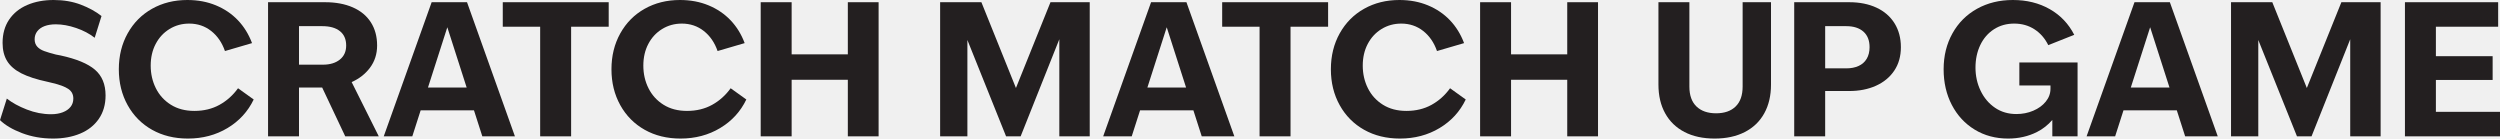
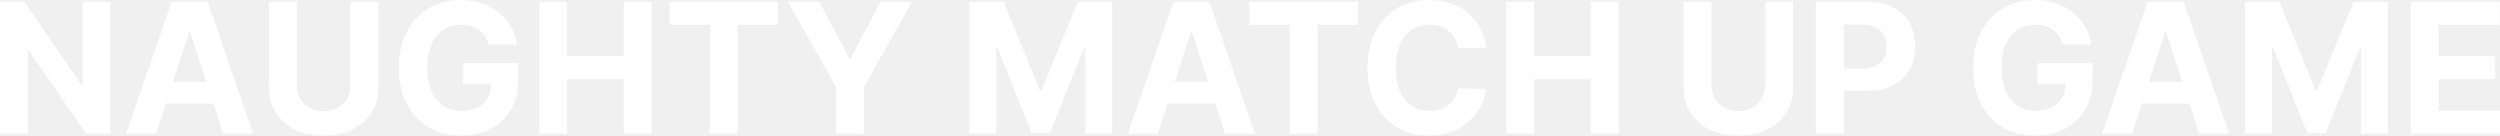
- <svg xmlns="http://www.w3.org/2000/svg" version="1.1" id="card_title_1" x="0px" y="0px" width="500px" height="27.709px" viewBox="0 0 500 27.709" enable-background="new 0 0 500 27.709" xml:space="preserve">
+ <svg xmlns="http://www.w3.org/2000/svg" version="1.1" id="Layer_1" x="0px" y="0px" width="500px" height="27.115px" viewBox="0 0 500 27.115" enable-background="new 0 0 500 27.115" xml:space="preserve">
  <g>
-     <path fill="#231F20" d="M12.122,11.092l-0.958-0.185c-0.958-0.245-1.737-0.478-2.339-0.7C8.223,9.986,7.757,9.685,7.425,9.304   c-0.332-0.38-0.497-0.866-0.497-1.455c0-0.614,0.178-1.148,0.534-1.603s0.847-0.798,1.473-1.032c0.626-0.233,1.37-0.35,2.229-0.35   c1.277,0,2.635,0.247,4.072,0.737c1.436,0.492,2.671,1.142,3.703,1.953l1.364-4.349c-1.155-0.907-2.542-1.669-4.164-2.283   C14.518,0.308,12.713,0,10.723,0c-1.965,0-3.722,0.332-5.27,0.995s-2.757,1.64-3.629,2.93c-0.873,1.29-1.308,2.843-1.308,4.662   c0,1.424,0.301,2.629,0.903,3.61c0.602,0.983,1.554,1.806,2.856,2.47c1.302,0.662,3.045,1.228,5.233,1.694l0.921,0.222   c1.473,0.344,2.547,0.742,3.224,1.197c0.674,0.455,1.012,1.1,1.012,1.935c0,0.639-0.184,1.191-0.552,1.657   c-0.369,0.467-0.89,0.83-1.566,1.087c-0.676,0.258-1.455,0.387-2.34,0.387c-1.62,0-3.237-0.313-4.844-0.94   c-1.609-0.626-2.942-1.357-3.998-2.192L0,24.024c1.032,1.007,2.499,1.874,4.404,2.598c1.902,0.724,3.973,1.087,6.208,1.087   c2.039,0,3.851-0.332,5.435-0.995s2.825-1.646,3.721-2.948c0.896-1.302,1.345-2.862,1.345-4.679c0-2.211-0.706-3.925-2.118-5.14   C17.582,12.732,15.291,11.78,12.122,11.092z" />
-     <path fill="#231F20" d="M43.902,20.966c-1.461,0.81-3.138,1.216-5.029,1.216c-1.819,0-3.384-0.411-4.698-1.234   c-1.314-0.822-2.315-1.922-3.003-3.298c-0.688-1.375-1.032-2.886-1.032-4.532c0-1.621,0.332-3.064,0.995-4.329   c0.663-1.265,1.584-2.26,2.764-2.985c1.179-0.724,2.493-1.086,3.942-1.086c1.671,0,3.133,0.491,4.386,1.473   s2.174,2.322,2.763,4.016l5.416-1.584c-0.663-1.768-1.603-3.291-2.819-4.568c-1.216-1.277-2.684-2.272-4.403-2.985   C41.464,0.358,39.561,0,37.472,0c-2.629,0-4.98,0.584-7.055,1.751c-2.076,1.168-3.704,2.806-4.883,4.92   c-1.179,2.112-1.769,4.508-1.769,7.184c0,2.678,0.591,5.072,1.769,7.186c1.179,2.112,2.806,3.752,4.883,4.918   c2.075,1.168,4.463,1.751,7.166,1.751c2.948,0,5.588-0.7,7.922-2.101c2.334-1.399,4.077-3.303,5.233-5.711l-3.132-2.248   C46.598,19.05,45.363,20.155,43.902,20.966z" />
-     <path fill="#231F20" d="M73.987,13.56c0.958-1.277,1.436-2.763,1.436-4.458c0-1.793-0.418-3.34-1.253-4.642   s-2.039-2.297-3.611-2.985c-1.572-0.688-3.414-1.032-5.526-1.032H53.611v26.824h6.189v-9.764h4.633l4.615,9.764h6.706   l-5.423-10.848C71.835,15.746,73.059,14.798,73.987,13.56z M59.801,5.233h4.68c1.498,0,2.664,0.332,3.5,0.995   c0.835,0.663,1.253,1.621,1.253,2.874c0,1.203-0.424,2.143-1.271,2.819c-0.848,0.676-1.971,1.013-3.372,1.013h-4.79V5.233z" />
-     <path fill="#231F20" d="M86.33,0.443l-9.58,26.824h5.712l1.667-5.196h10.667l1.667,5.196h6.521l-9.58-26.824H86.33z M85.596,17.503   l3.867-12.052l3.868,12.052H85.596z" />
-     <polygon fill="#231F20" points="100.554,5.344 108.033,5.344 108.033,27.267 114.224,27.267 114.224,5.344 121.74,5.344    121.74,0.443 100.554,0.443  " />
-     <path fill="#231F20" d="M142.429,20.966c-1.461,0.81-3.138,1.216-5.029,1.216c-1.819,0-3.384-0.411-4.698-1.234   c-1.314-0.822-2.315-1.922-3.003-3.298c-0.688-1.375-1.032-2.886-1.032-4.532c0-1.621,0.332-3.064,0.995-4.329   s1.584-2.26,2.764-2.985c1.179-0.724,2.493-1.086,3.942-1.086c1.671,0,3.133,0.491,4.386,1.473s2.174,2.322,2.763,4.016   l5.416-1.584c-0.663-1.768-1.603-3.291-2.819-4.568s-2.684-2.272-4.403-2.985C139.991,0.358,138.088,0,135.999,0   c-2.629,0-4.98,0.584-7.055,1.751c-2.076,1.168-3.704,2.806-4.883,4.92c-1.179,2.112-1.769,4.508-1.769,7.184   c0,2.678,0.591,5.072,1.769,7.186c1.179,2.112,2.806,3.752,4.883,4.918c2.075,1.168,4.463,1.751,7.166,1.751   c2.948,0,5.588-0.7,7.922-2.101c2.334-1.399,4.077-3.303,5.233-5.711l-3.132-2.248C145.125,19.05,143.89,20.155,142.429,20.966z" />
-     <polygon fill="#231F20" points="169.566,10.87 158.328,10.87 158.328,0.443 152.138,0.443 152.138,27.267 158.328,27.267    158.328,15.954 169.566,15.954 169.566,27.267 175.72,27.267 175.72,0.443 169.566,0.443  " />
-     <polygon fill="#231F20" points="203.188,17.6 196.279,0.443 188.026,0.443 188.026,27.267 193.479,27.267 193.479,8    201.216,27.267 204.127,27.267 211.865,7.846 211.865,27.267 217.945,27.267 217.945,0.443 210.096,0.443  " />
-     <path fill="#231F20" d="M230.214,0.443l-9.58,26.824h5.711l1.667-5.196h10.667l1.667,5.196h6.522l-9.58-26.824H230.214z    M229.478,17.503l3.868-12.053l3.868,12.053H229.478z" />
-     <polygon fill="#231F20" points="244.436,5.344 251.915,5.344 251.915,27.267 258.106,27.267 258.106,5.344 265.622,5.344    265.622,0.443 244.436,0.443  " />
-     <path fill="#231F20" d="M286.312,20.966c-1.462,0.81-3.138,1.216-5.029,1.216c-1.819,0-3.384-0.411-4.699-1.234   c-1.314-0.822-2.315-1.922-3.002-3.298c-0.688-1.375-1.032-2.886-1.032-4.532c0-1.621,0.332-3.064,0.995-4.329   s1.584-2.26,2.763-2.985c1.18-0.724,2.493-1.086,3.943-1.086c1.669,0,3.132,0.491,4.384,1.473s2.174,2.322,2.763,4.016l5.416-1.584   c-0.662-1.768-1.603-3.291-2.819-4.568s-2.684-2.272-4.403-2.985C283.874,0.358,281.97,0,279.883,0   c-2.629,0-4.981,0.584-7.056,1.751c-2.076,1.168-3.703,2.806-4.883,4.92c-1.179,2.112-1.768,4.508-1.768,7.184   c0,2.678,0.589,5.072,1.768,7.186c1.18,2.112,2.806,3.752,4.883,4.918c2.075,1.168,4.465,1.751,7.167,1.751   c2.947,0,5.588-0.7,7.922-2.101c2.333-1.399,4.077-3.303,5.231-5.711l-3.132-2.248C289.008,19.05,287.773,20.155,286.312,20.966z" />
-     <polygon fill="#231F20" points="313.449,10.87 302.211,10.87 302.211,0.443 296.021,0.443 296.021,27.267 302.211,27.267    302.211,15.954 313.449,15.954 313.449,27.267 319.602,27.267 319.602,0.443 313.449,0.443  " />
-     <path fill="#231F20" d="M348.526,17.318c0,1.745-0.467,3.071-1.401,3.98s-2.235,1.362-3.905,1.362   c-1.671,0-2.979-0.454-3.924-1.362s-1.419-2.235-1.419-3.98V0.443h-6.189v16.47c0,2.212,0.448,4.128,1.345,5.748   c0.896,1.621,2.186,2.869,3.868,3.741c1.683,0.872,3.691,1.308,6.025,1.308c2.333,0,4.347-0.436,6.043-1.308   c1.694-0.872,2.99-2.119,3.886-3.741c0.896-1.62,1.345-3.536,1.345-5.748V0.443h-5.674V17.318z" />
-     <path fill="#231F20" d="M375.295,1.53c-1.561-0.725-3.372-1.087-5.435-1.087h-11.018v26.824h6.191v-9.065h4.827   c1.989,0,3.763-0.349,5.324-1.049c1.56-0.7,2.782-1.708,3.666-3.022c0.885-1.313,1.327-2.879,1.327-4.698   c0-1.817-0.423-3.408-1.271-4.772C378.058,3.298,376.853,2.255,375.295,1.53z M373.342,11.755   c-0.381,0.639-0.921,1.117-1.621,1.436s-1.518,0.48-2.451,0.48h-4.236V5.233h4.236c1.45,0,2.586,0.362,3.409,1.087   c0.822,0.725,1.234,1.762,1.234,3.113C373.913,10.342,373.722,11.116,373.342,11.755z" />
-     <path fill="#231F20" d="M403.869,17.097h6.226v0.663c0,0.933-0.313,1.787-0.94,2.561c-0.626,0.773-1.461,1.381-2.505,1.824   c-1.044,0.443-2.168,0.663-3.371,0.663c-1.621,0-3.047-0.418-4.275-1.253c-1.228-0.835-2.186-1.965-2.874-3.389   c-0.688-1.425-1.032-2.973-1.032-4.643s0.319-3.175,0.958-4.514c0.639-1.338,1.549-2.388,2.727-3.15   c1.179-0.761,2.53-1.142,4.053-1.142s2.874,0.381,4.054,1.142c1.179,0.762,2.1,1.819,2.763,3.169l5.196-2.063   c-1.131-2.211-2.764-3.925-4.901-5.14S405.354,0,402.579,0c-2.678,0-5.066,0.584-7.166,1.751c-2.101,1.168-3.741,2.806-4.919,4.92   c-1.179,2.112-1.769,4.508-1.769,7.184c0,2.653,0.547,5.029,1.64,7.13c1.094,2.1,2.616,3.746,4.569,4.937   c1.953,1.192,4.182,1.788,6.688,1.788c2.112,0,4.034-0.436,5.767-1.308c1.189-0.598,2.206-1.411,3.076-2.409v3.275h5.048V12.491   h-11.643V17.097z" />
-     <path fill="#231F20" d="M426.898,0.443l-9.58,26.824h5.711l1.667-5.196h10.667l1.667,5.196h6.522l-9.58-26.824H426.898z    M426.162,17.503L430.03,5.45l3.868,12.053H426.162z" />
-     <polygon fill="#231F20" points="461.367,17.601 454.458,0.443 446.205,0.443 446.205,27.267 451.658,27.267 451.658,7.997    459.396,27.267 462.307,27.267 470.044,7.849 470.044,27.267 476.124,27.267 476.124,0.443 468.276,0.443  " />
-     <polygon fill="#231F20" points="487.177,22.366 487.177,15.991 498.527,15.991 498.527,11.238 487.177,11.238 487.177,5.344    499.631,5.344 499.631,0.443 480.988,0.443 480.988,27.267 500,27.267 500,22.366  " />
+     <polygon fill="#FFFFFF" points="16.514,16.952 16.282,16.952 4.895,0.36 0,0.36 0,26.741 5.577,26.741 5.577,10.138 5.771,10.138    17.248,26.741 22.066,26.741 22.066,0.36 16.514,0.36  " />
+     <path fill="#FFFFFF" d="M34.341,0.36l-9.107,26.381h5.977l1.957-6.016h9.525l1.953,6.016h5.977L41.529,0.36H34.341z M34.585,16.372   l3.248-9.984h0.206l3.242,9.984H34.585z" />
+     <path fill="#FFFFFF" d="M70.087,17.016c0,1.004-0.221,1.897-0.663,2.679s-1.065,1.396-1.867,1.843   c-0.804,0.447-1.745,0.669-2.828,0.669c-1.074,0-2.014-0.222-2.821-0.669c-0.808-0.447-1.432-1.061-1.875-1.843   c-0.442-0.782-0.663-1.675-0.663-2.679V0.36h-5.577v17.132c0,1.924,0.455,3.607,1.366,5.049c0.91,1.443,2.185,2.566,3.826,3.37   c1.64,0.802,3.555,1.204,5.745,1.204c2.181,0,4.092-0.402,5.732-1.204c1.64-0.804,2.917-1.926,3.832-3.37   c0.915-1.442,1.372-3.126,1.372-5.049V0.36h-5.578V17.016z" />
+     <path fill="#FFFFFF" d="M92.616,16.822h5.659c-0.023,1.052-0.254,1.974-0.706,2.758c-0.477,0.824-1.164,1.461-2.061,1.912   c-0.898,0.452-1.977,0.677-3.24,0.677c-1.392,0-2.598-0.337-3.62-1.011c-1.022-0.675-1.812-1.656-2.371-2.943   c-0.558-1.289-0.837-2.851-0.837-4.689s0.283-3.395,0.85-4.669c0.567-1.276,1.359-2.248,2.377-2.918   c1.018-0.67,2.201-1.005,3.549-1.005c0.721,0,1.38,0.091,1.977,0.271c0.597,0.181,1.129,0.441,1.597,0.779   c0.468,0.34,0.865,0.751,1.191,1.237s0.58,1.041,0.76,1.668h5.668c-0.18-1.305-0.588-2.5-1.224-3.587   c-0.636-1.086-1.453-2.025-2.454-2.815c-1-0.79-2.144-1.402-3.433-1.835C95.012,0.216,93.621,0,92.126,0   c-1.743,0-3.362,0.305-4.856,0.914c-1.495,0.611-2.805,1.499-3.929,2.667c-1.125,1.168-1.999,2.591-2.621,4.27   c-0.623,1.679-0.934,3.587-0.934,5.726c0,2.782,0.522,5.185,1.565,7.208c1.043,2.022,2.501,3.581,4.373,4.676   c1.872,1.095,4.044,1.642,6.518,1.642c2.216,0,4.182-0.448,5.9-1.346c1.718-0.897,3.066-2.176,4.045-3.838s1.468-3.652,1.468-5.971   v-3.323H92.616V16.822z" />
+     <polygon fill="#FFFFFF" points="124.742,11.245 113.42,11.245 113.42,0.36 107.842,0.36 107.842,26.741 113.42,26.741    113.42,15.844 124.742,15.844 124.742,26.741 130.307,26.741 130.307,0.36 124.742,0.36  " />
+     <polygon fill="#FFFFFF" points="133.901,4.958 141.977,4.958 141.977,26.741 147.491,26.741 147.491,4.958 155.568,4.958    155.568,0.36 133.901,0.36  " />
+     <polygon fill="#FFFFFF" points="170.124,11.722 169.866,11.722 163.85,0.36 157.603,0.36 167.225,17.416 167.225,26.741    172.764,26.741 172.764,17.416 182.386,0.36 176.139,0.36  " />
+     <polygon fill="#FFFFFF" points="208.29,18.084 207.981,18.084 200.716,0.36 193.837,0.36 193.837,26.741 199.247,26.741    199.247,9.506 199.466,9.506 206.293,26.613 209.978,26.613 216.805,9.571 217.024,9.571 217.024,26.741 222.434,26.741    222.434,0.36 215.555,0.36  " />
+     <path fill="#FFFFFF" d="M234.697,0.36l-9.107,26.381h5.977l1.957-6.016h9.525l1.953,6.016h5.977L241.884,0.36H234.697z    M234.94,16.372l3.248-9.984h0.206l3.242,9.984H234.94z" />
+     <polygon fill="#FFFFFF" points="249.897,4.958 257.973,4.958 257.973,26.741 263.487,26.741 263.487,4.958 271.564,4.958    271.564,0.36 249.897,0.36  " />
+     <path fill="#FFFFFF" d="M282.358,5.944c1.014-0.674,2.203-1.011,3.569-1.011c0.756,0,1.458,0.108,2.106,0.323   c0.648,0.214,1.222,0.523,1.72,0.927c0.498,0.403,0.906,0.891,1.224,1.461c0.318,0.572,0.528,1.222,0.631,1.952h5.642   c-0.18-1.528-0.59-2.885-1.23-4.071c-0.64-1.185-1.466-2.187-2.48-3.008c-1.014-0.819-2.175-1.444-3.485-1.874   C288.745,0.215,287.326,0,285.798,0c-2.318,0-4.406,0.53-6.261,1.59c-1.855,1.061-3.323,2.6-4.406,4.619s-1.623,4.466-1.623,7.342   c0,2.868,0.535,5.312,1.603,7.329c1.069,2.019,2.529,3.56,4.38,4.625c1.851,1.066,3.952,1.597,6.306,1.597   c1.692,0,3.209-0.255,4.553-0.766c1.345-0.511,2.504-1.207,3.479-2.087c0.975-0.881,1.752-1.881,2.332-3.002   c0.579-1.12,0.942-2.287,1.088-3.497l-5.642-0.027c-0.129,0.705-0.358,1.332-0.689,1.881c-0.33,0.55-0.745,1.015-1.243,1.397   c-0.498,0.382-1.067,0.672-1.707,0.87c-0.64,0.197-1.333,0.296-2.081,0.296c-1.332,0-2.503-0.327-3.516-0.98   s-1.801-1.618-2.363-2.899c-0.563-1.279-0.844-2.86-0.844-4.74c0-1.829,0.279-3.385,0.837-4.669   C280.559,7.597,281.346,6.619,282.358,5.944z" />
+     <polygon fill="#FFFFFF" points="318.155,11.245 306.832,11.245 306.832,0.36 301.254,0.36 301.254,26.741 306.832,26.741    306.832,15.844 318.155,15.844 318.155,26.741 323.719,26.741 323.719,0.36 318.155,0.36  " />
+     <path fill="#FFFFFF" d="M353.024,17.016c0,1.004-0.221,1.897-0.663,2.679c-0.443,0.782-1.065,1.396-1.868,1.843   c-0.804,0.447-1.745,0.669-2.827,0.669c-1.074,0-2.015-0.222-2.821-0.669c-0.808-0.447-1.432-1.061-1.875-1.843   c-0.442-0.782-0.663-1.675-0.663-2.679V0.36h-5.577v17.132c0,1.924,0.455,3.607,1.366,5.049c0.909,1.443,2.185,2.566,3.826,3.37   c1.64,0.802,3.555,1.204,5.745,1.204c2.181,0,4.092-0.402,5.732-1.204c1.64-0.804,2.918-1.926,3.832-3.37   c0.915-1.442,1.373-3.126,1.373-5.049V0.36h-5.579V17.016z" />
+     <path fill="#FFFFFF" d="M378.711,1.5c-1.409-0.76-3.113-1.14-5.114-1.14h-10.408v26.381h5.577v-8.554h4.689   c2.026,0,3.754-0.373,5.184-1.12c1.43-0.747,2.523-1.79,3.278-3.13c0.756-1.339,1.134-2.885,1.134-4.637s-0.371-3.3-1.114-4.644   C381.194,3.312,380.119,2.26,378.711,1.5z M376.784,11.599c-0.347,0.666-0.872,1.185-1.572,1.559   c-0.699,0.374-1.586,0.561-2.659,0.561h-3.787V4.921h3.762c1.081,0,1.975,0.182,2.679,0.547c0.704,0.364,1.231,0.875,1.578,1.533   c0.348,0.657,0.522,1.423,0.522,2.299C377.306,10.168,377.133,10.934,376.784,11.599z" />
+     <path fill="#FFFFFF" d="M407.461,16.822h5.659c-0.023,1.052-0.254,1.974-0.706,2.758c-0.477,0.824-1.164,1.461-2.061,1.912   c-0.898,0.452-1.977,0.677-3.24,0.677c-1.392,0-2.599-0.337-3.62-1.011c-1.022-0.675-1.812-1.656-2.371-2.943   c-0.558-1.289-0.838-2.851-0.838-4.689s0.284-3.395,0.85-4.669c0.567-1.276,1.359-2.248,2.377-2.918   c1.018-0.67,2.201-1.005,3.549-1.005c0.721,0,1.38,0.091,1.977,0.271c0.597,0.181,1.129,0.441,1.597,0.779   c0.469,0.34,0.865,0.751,1.192,1.237c0.327,0.486,0.579,1.041,0.76,1.668h5.667c-0.18-1.305-0.588-2.5-1.224-3.587   c-0.636-1.086-1.453-2.025-2.454-2.815c-1-0.79-2.144-1.402-3.433-1.835C409.857,0.216,408.466,0,406.972,0   c-1.743,0-3.362,0.305-4.856,0.914c-1.494,0.611-2.804,1.499-3.929,2.667s-1.999,2.591-2.621,4.27   c-0.623,1.679-0.935,3.587-0.935,5.726c0,2.782,0.522,5.185,1.566,7.208c1.043,2.022,2.5,3.581,4.373,4.676   c1.872,1.095,4.044,1.642,6.517,1.642c2.216,0,4.183-0.448,5.9-1.346c1.718-0.897,3.066-2.176,4.044-3.838   c0.979-1.662,1.469-3.652,1.469-5.971v-3.323h-11.04V16.822z" />
+     <path fill="#FFFFFF" d="M429.54,0.36l-9.107,26.381h5.977l1.957-6.016h9.525l1.953,6.016h5.977L436.727,0.36H429.54z    M429.783,16.372l3.248-9.984h0.205l3.242,9.984H429.783z" />
+     <polygon fill="#FFFFFF" points="463.443,18.084 463.134,18.084 455.869,0.36 448.99,0.36 448.99,26.741 454.4,26.741 454.4,9.506    454.62,9.506 461.446,26.613 465.131,26.613 471.958,9.571 472.177,9.571 472.177,26.741 477.587,26.741 477.587,0.36    470.708,0.36  " />
+     <polygon fill="#FFFFFF" points="487.75,22.142 487.75,15.844 499.034,15.844 499.034,11.245 487.75,11.245 487.75,4.958    499.949,4.958 499.949,0.36 482.173,0.36 482.173,26.741 500,26.741 500,22.142  " />
  </g>
</svg>
